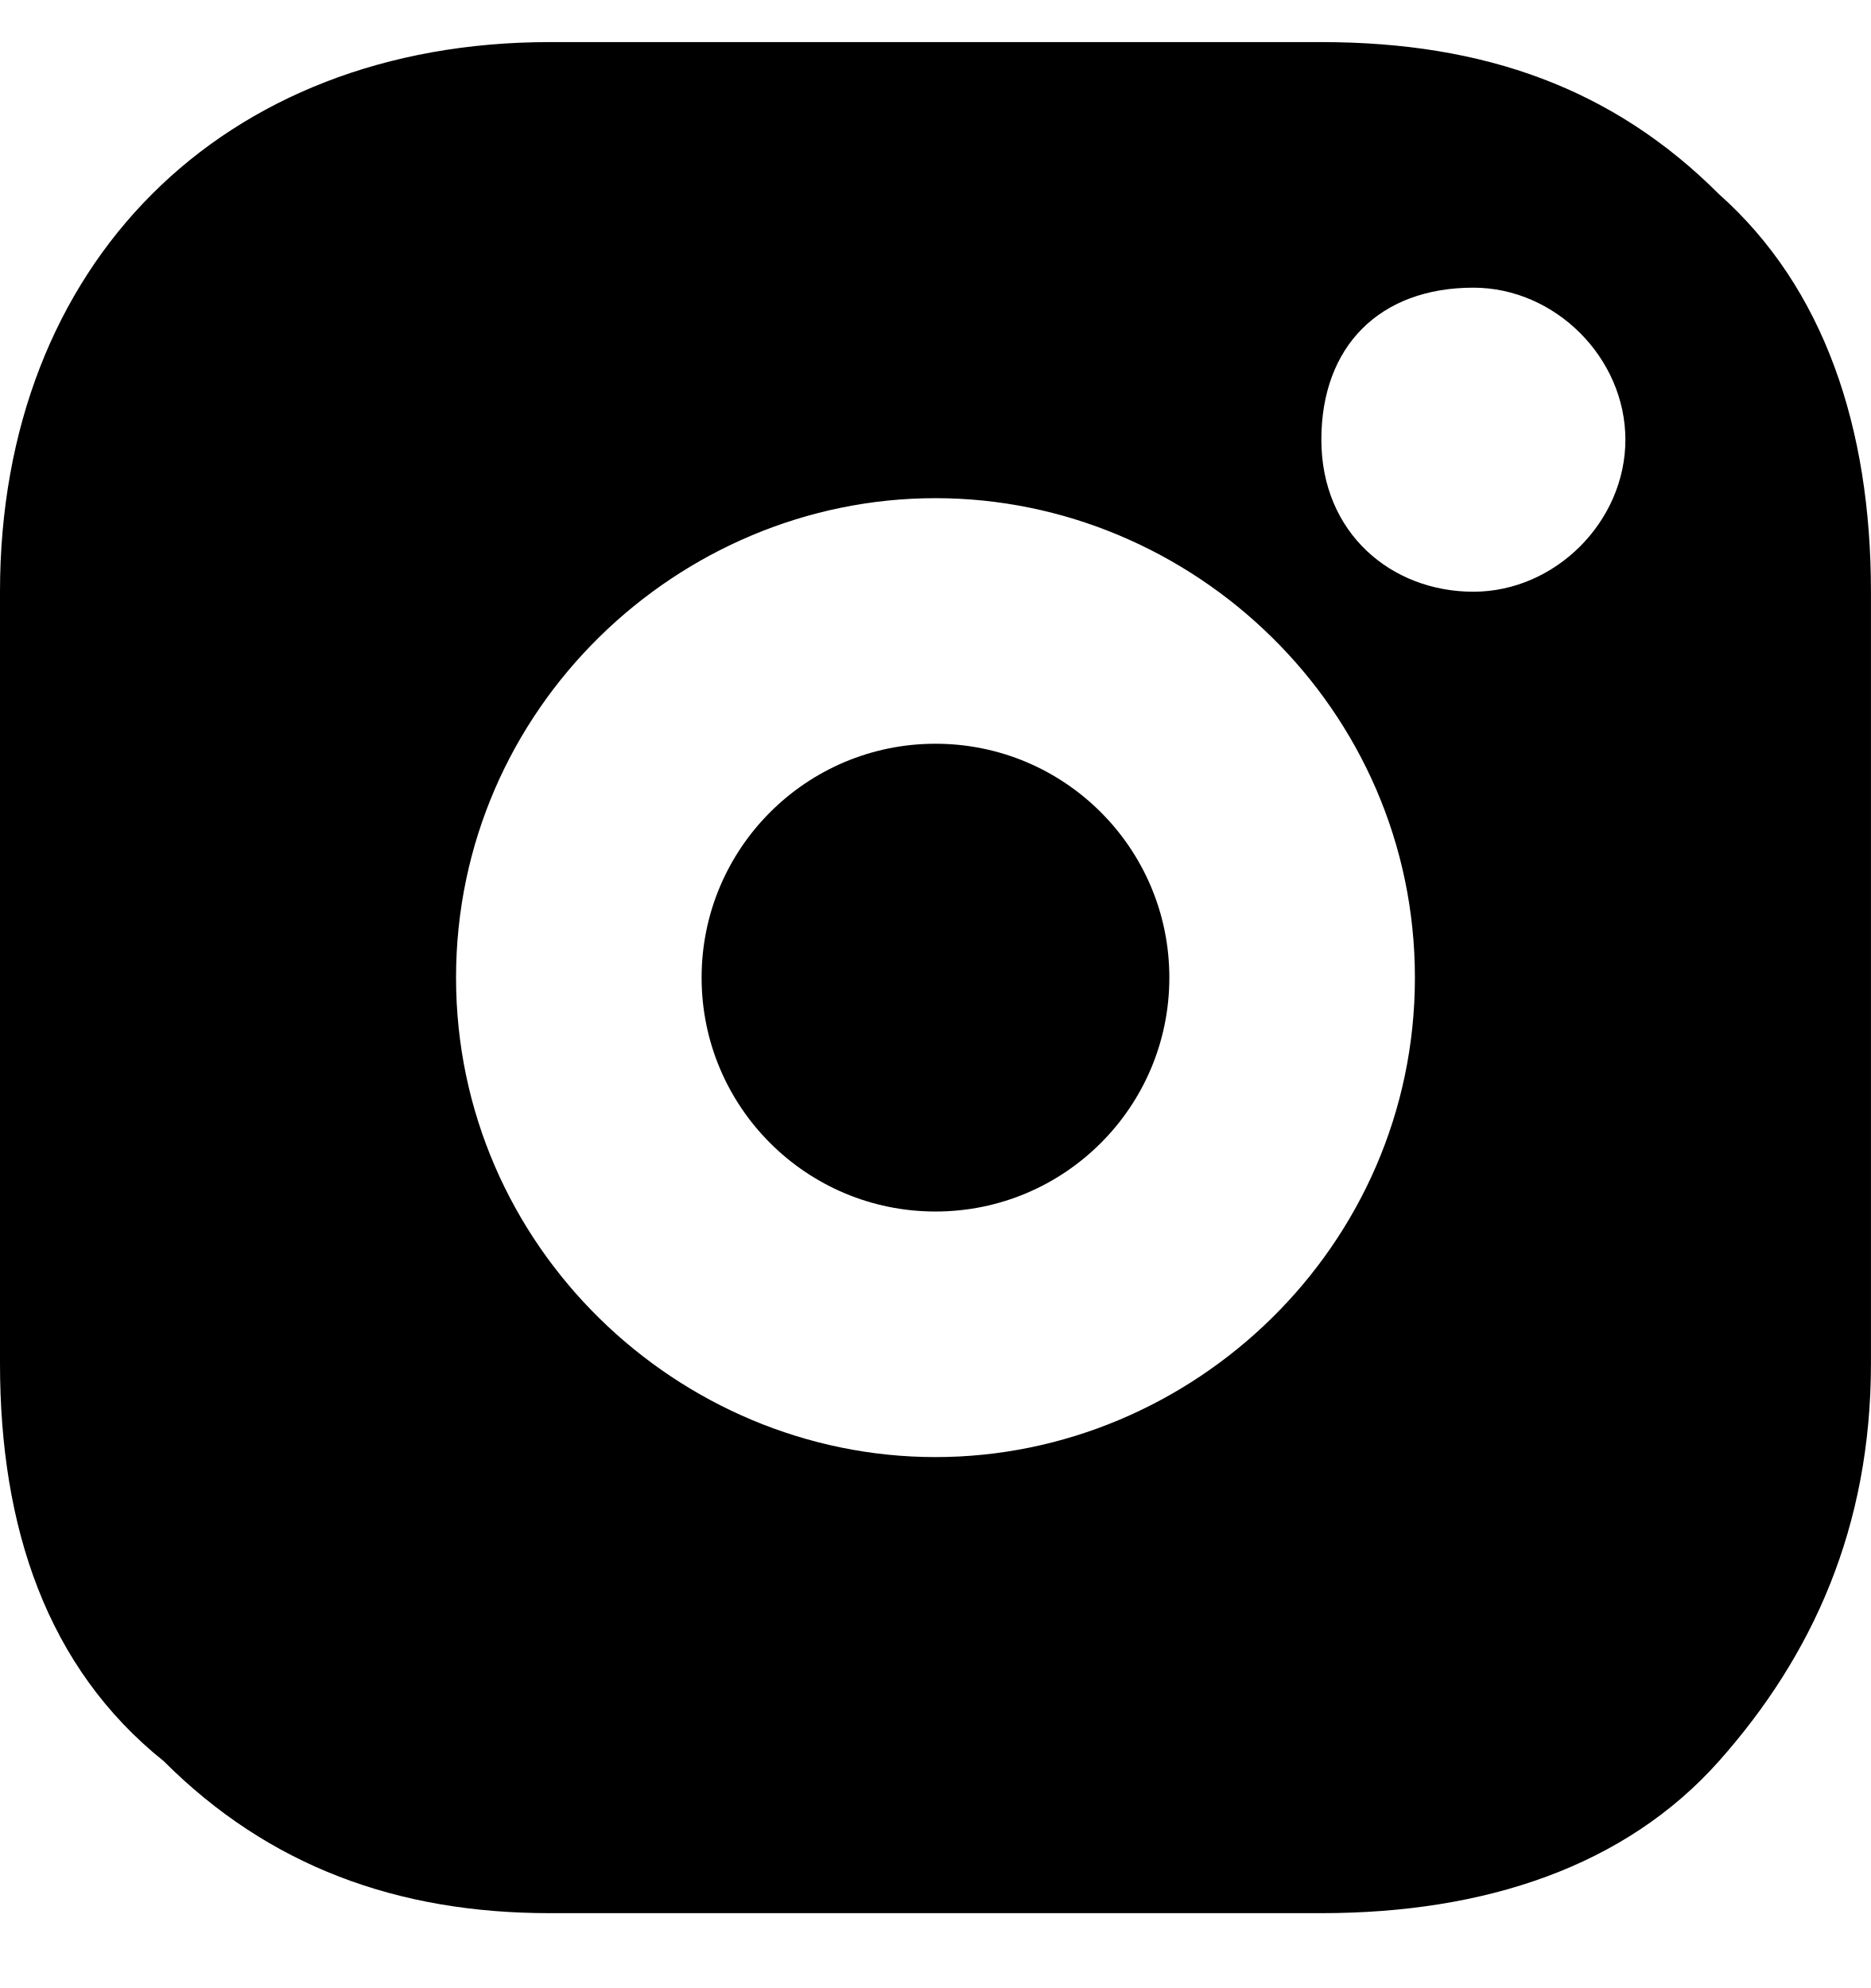
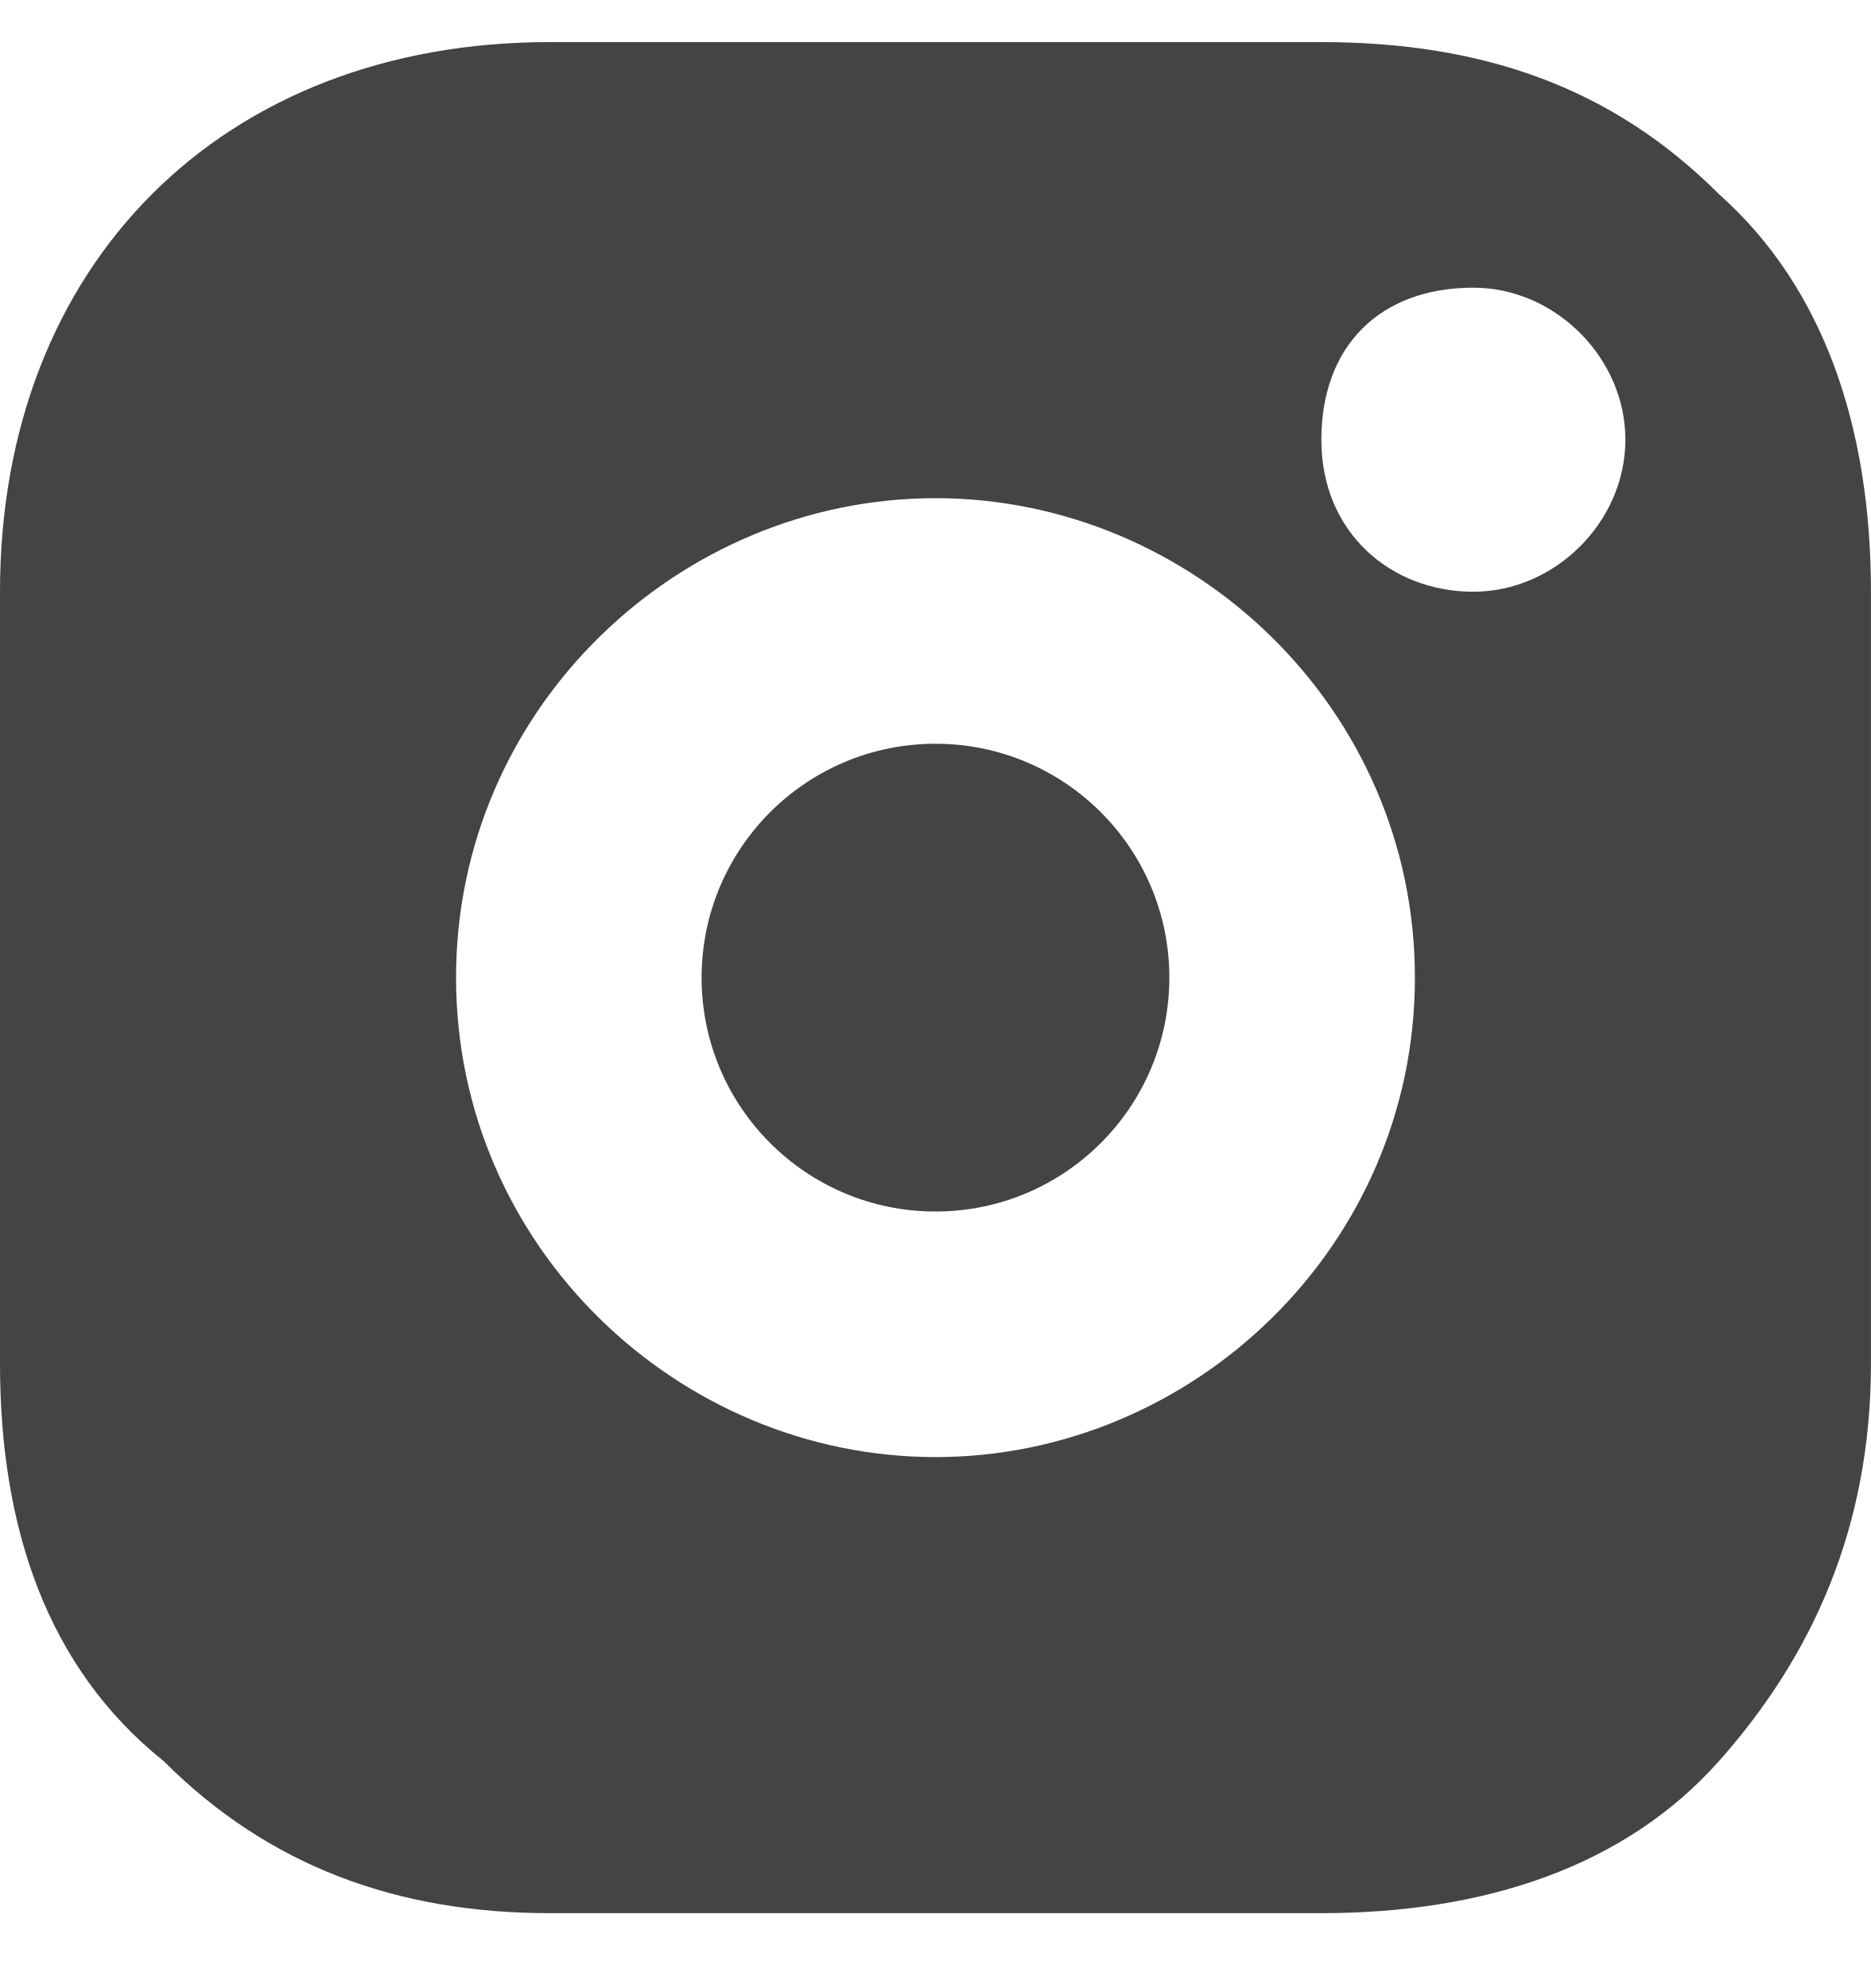
<svg xmlns="http://www.w3.org/2000/svg" width="16" height="17" fill="none">
-   <path fill="#000" d="M8 10.36a2 2 0 1 0 0-4 2 2 0 0 0 0 4Z" />
-   <path fill="#000" d="M14.7 1.66c-.9-.9-2-1.3-3.4-1.3H4.7C1.9.36 0 2.26 0 5.06v6.6c0 1.4.4 2.6 1.4 3.4.9.9 2 1.3 3.3 1.3h6.6c1.4 0 2.6-.4 3.4-1.3.8-.9 1.3-2 1.3-3.4v-6.6c0-1.4-.4-2.6-1.3-3.4ZM8 12.46c-2.2 0-4.1-1.8-4.1-4.1s1.9-4.1 4.1-4.1c2.2 0 4.1 1.8 4.1 4.1s-1.9 4.1-4.1 4.1Zm4.6-7.4c-.7 0-1.3-.5-1.3-1.3s.5-1.3 1.3-1.3c.7 0 1.3.6 1.3 1.3 0 .7-.6 1.3-1.3 1.3Z" />
+   <path fill="#444" d="M8 10.36a2 2 0 1 0 0-4 2 2 0 0 0 0 4Z" />
+   <path fill="#444" d="M14.7 1.66c-.9-.9-2-1.3-3.4-1.3H4.7C1.9.36 0 2.26 0 5.06v6.6c0 1.4.4 2.6 1.4 3.4.9.9 2 1.3 3.3 1.3h6.6c1.4 0 2.6-.4 3.4-1.3.8-.9 1.3-2 1.3-3.4v-6.6c0-1.4-.4-2.6-1.3-3.4ZM8 12.46c-2.2 0-4.1-1.8-4.1-4.1s1.9-4.1 4.1-4.1c2.2 0 4.1 1.8 4.1 4.1s-1.9 4.1-4.1 4.1Zm4.6-7.4c-.7 0-1.3-.5-1.3-1.3s.5-1.3 1.3-1.3c.7 0 1.3.6 1.3 1.3 0 .7-.6 1.3-1.3 1.3Z" />
</svg>
